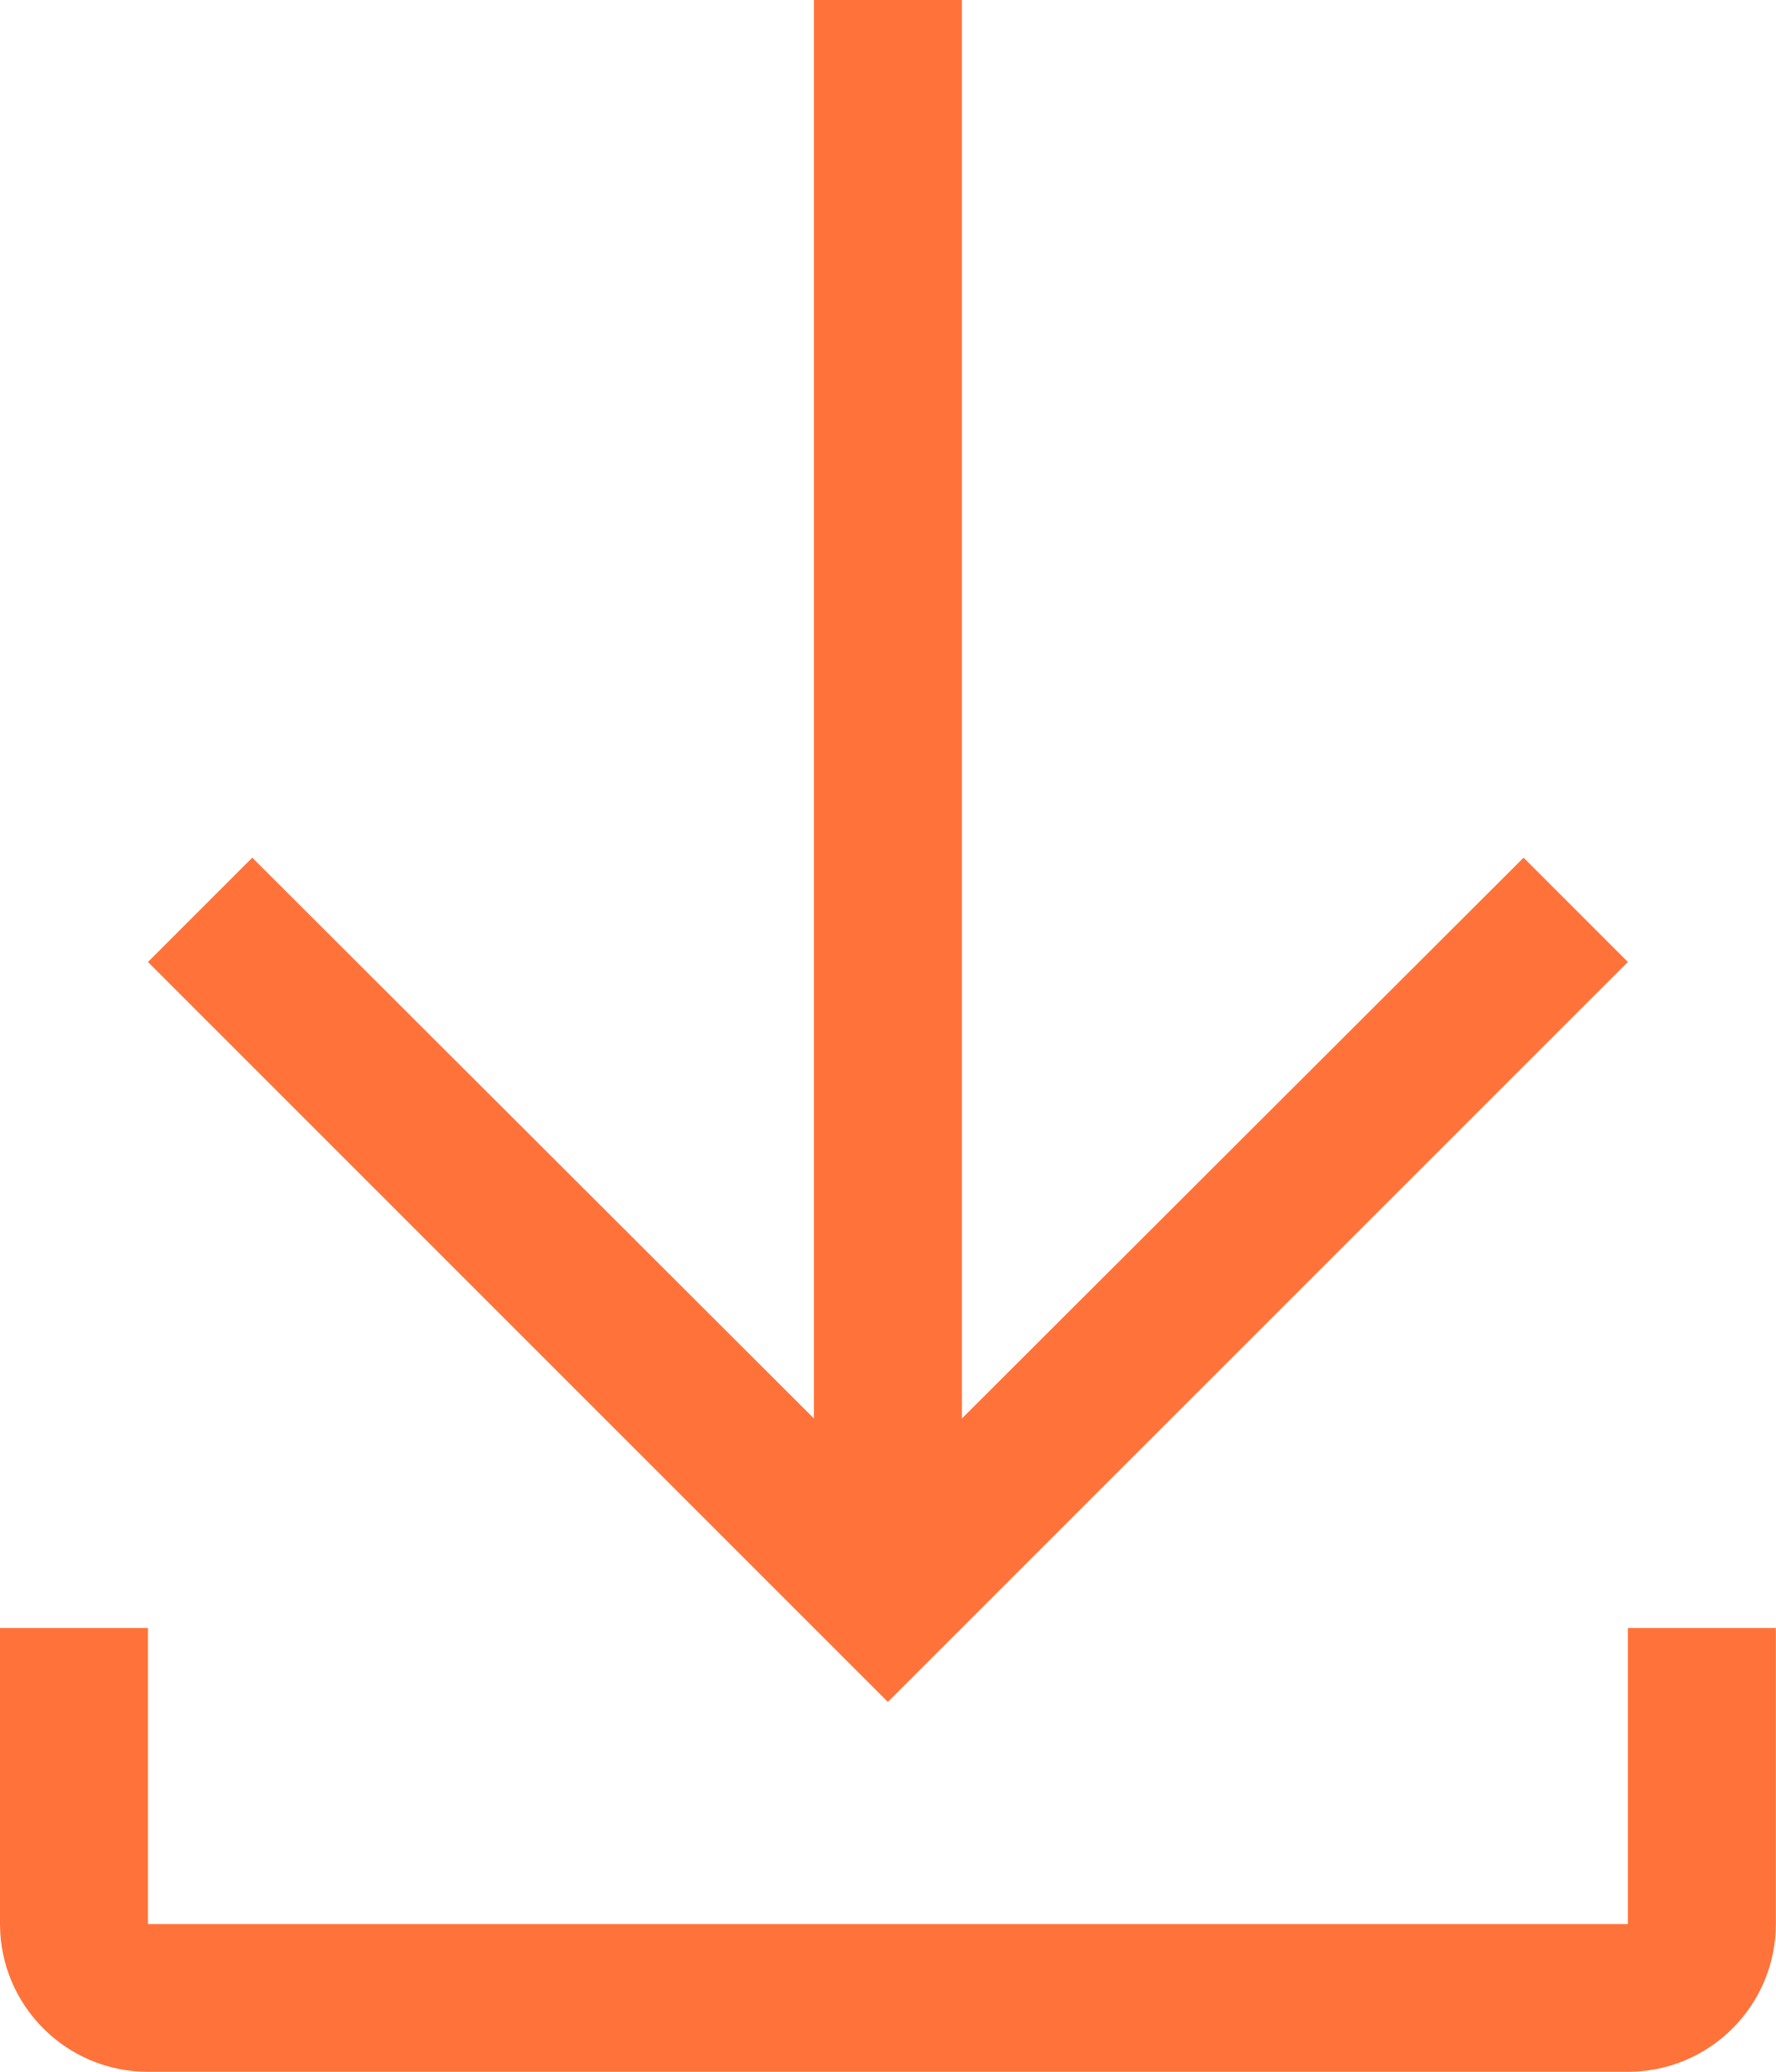
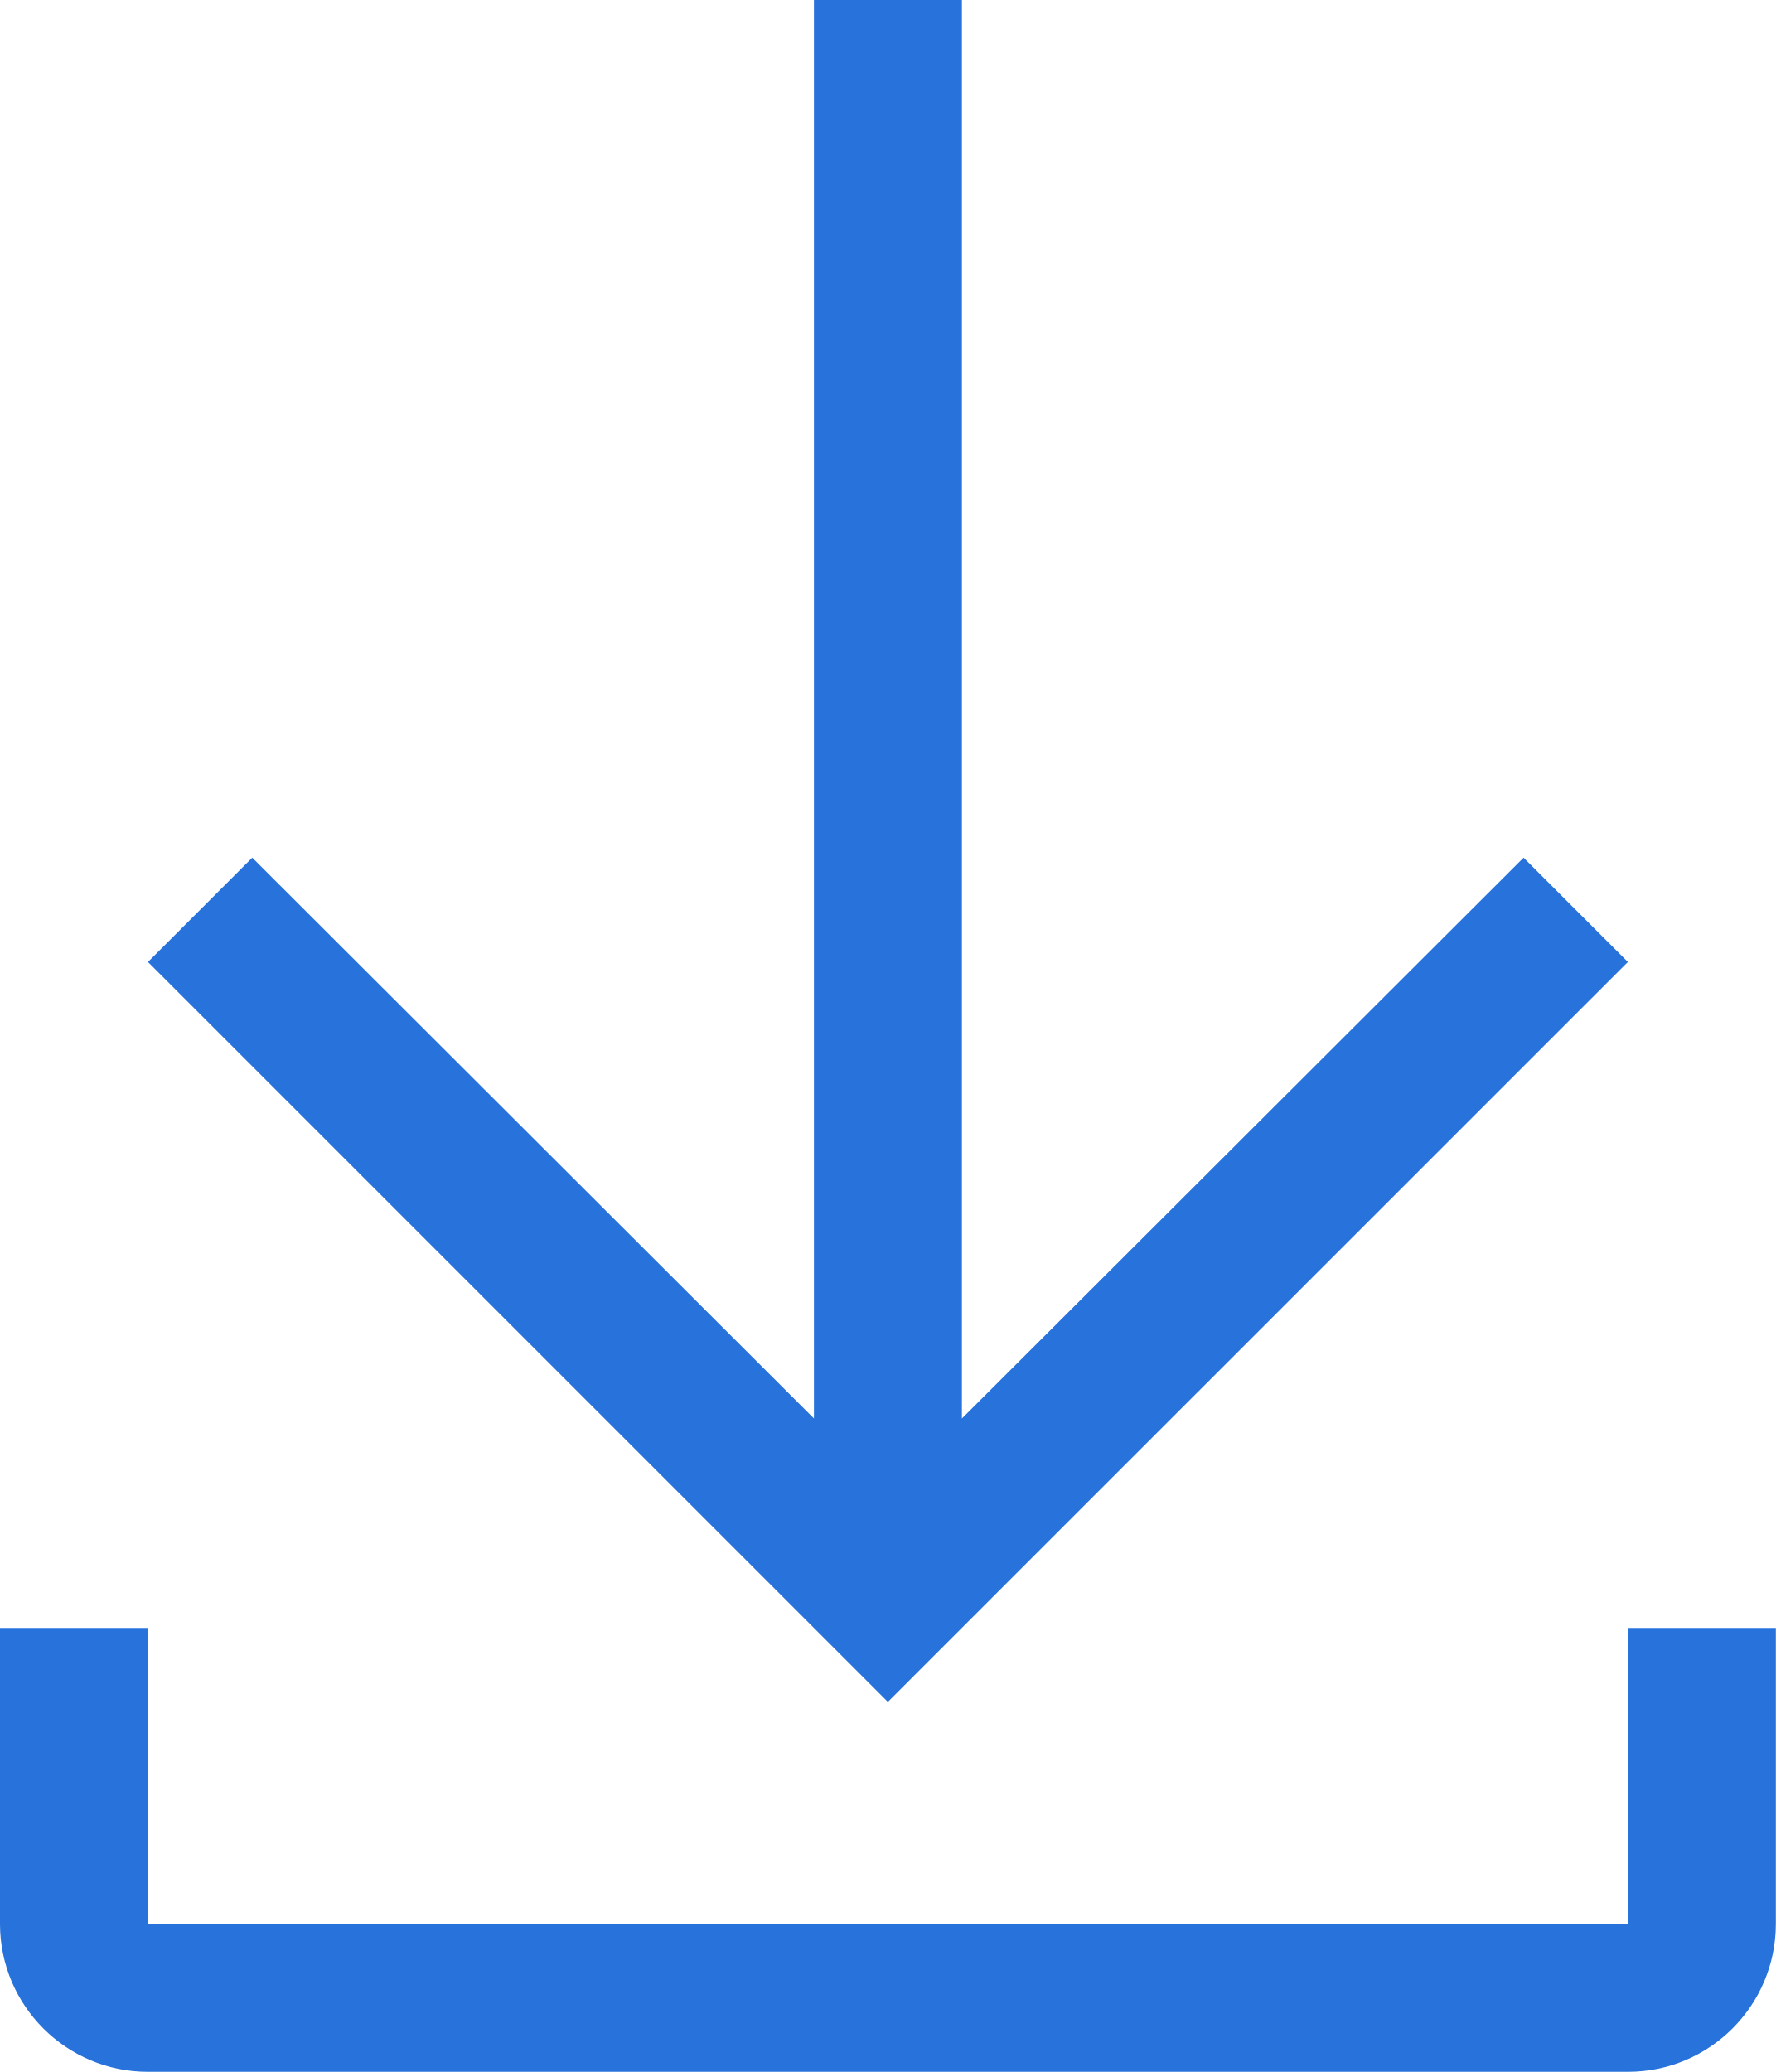
<svg xmlns="http://www.w3.org/2000/svg" width="17.607" height="20.542" viewBox="0 0 17.607 20.542">
  <g id="download" transform="translate(-4.5 -2.25)">
-     <path id="Path_12290" data-name="Path 12290" d="M21.423,11.787l-1.034-1.034L14.82,16.313V2.25H13.353V16.313L7.784,10.753,6.75,11.787l7.336,7.336Z" transform="translate(-0.783)" fill="#ff723a" />
-     <path id="Path_12291" data-name="Path 12291" d="M20.64,27v2.935H5.967V27H4.5v2.935A1.467,1.467,0,0,0,5.967,31.4H20.64a1.467,1.467,0,0,0,1.467-1.467V27Z" transform="translate(0 -8.61)" fill="#ff723a" />
+     <path id="Path_12290" data-name="Path 12290" d="M21.423,11.787l-1.034-1.034L14.82,16.313V2.25H13.353V16.313L7.784,10.753,6.75,11.787l7.336,7.336Z" transform="translate(-0.783)" fill="#2772db" />
+     <path id="Path_12291" data-name="Path 12291" d="M20.64,27v2.935H5.967V27H4.5v2.935A1.467,1.467,0,0,0,5.967,31.4H20.64a1.467,1.467,0,0,0,1.467-1.467V27Z" transform="translate(0 -8.61)" fill="#2772db" />
  </g>
</svg>
